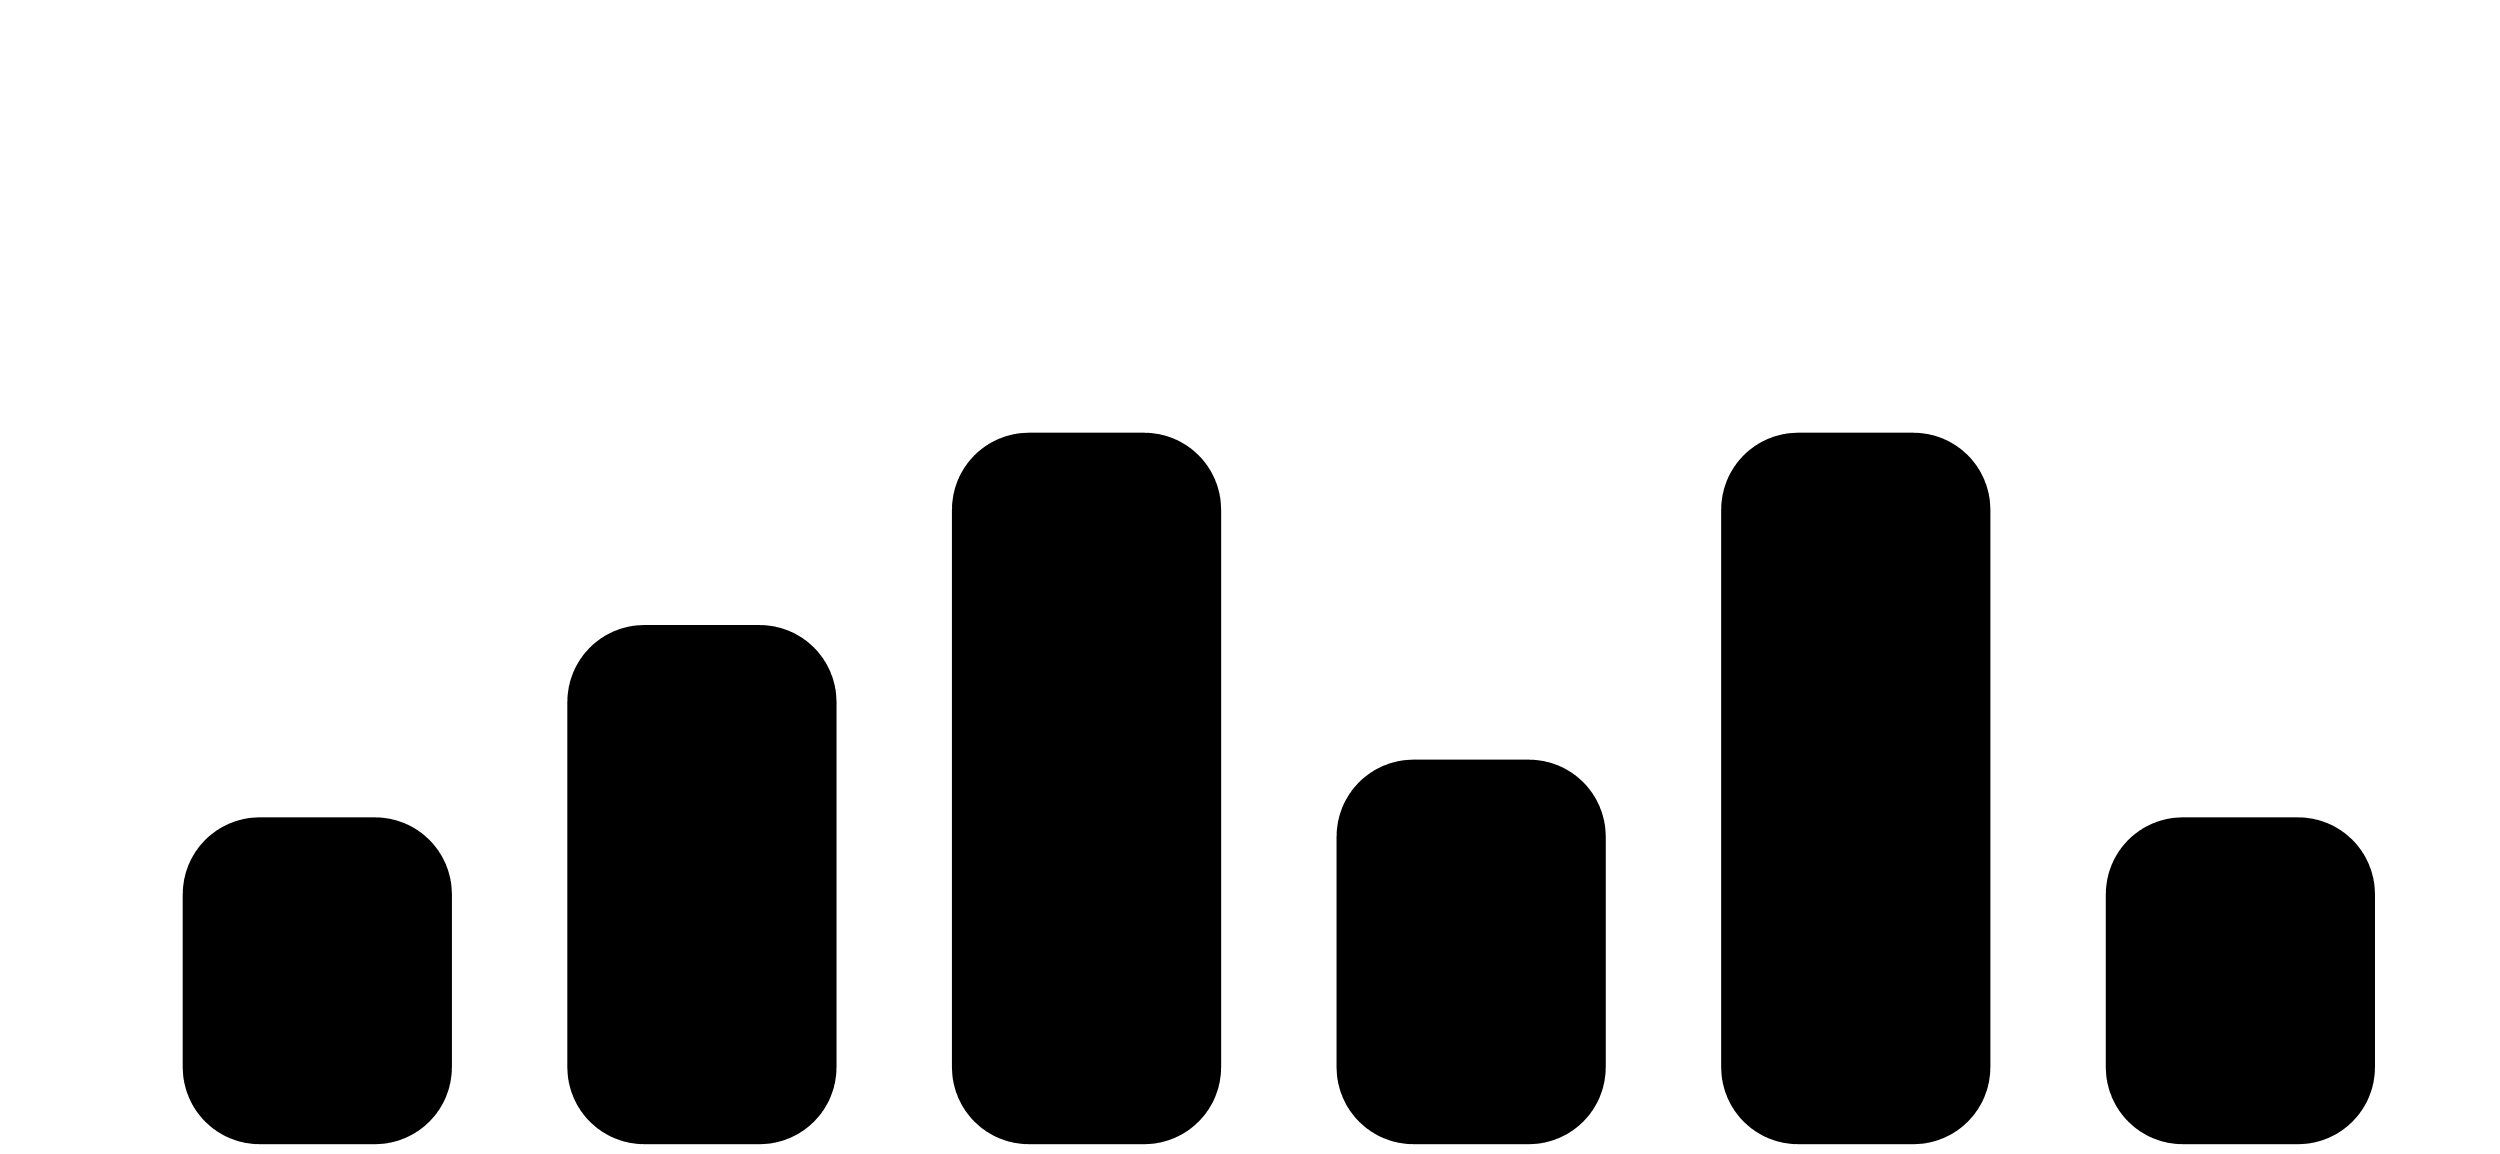
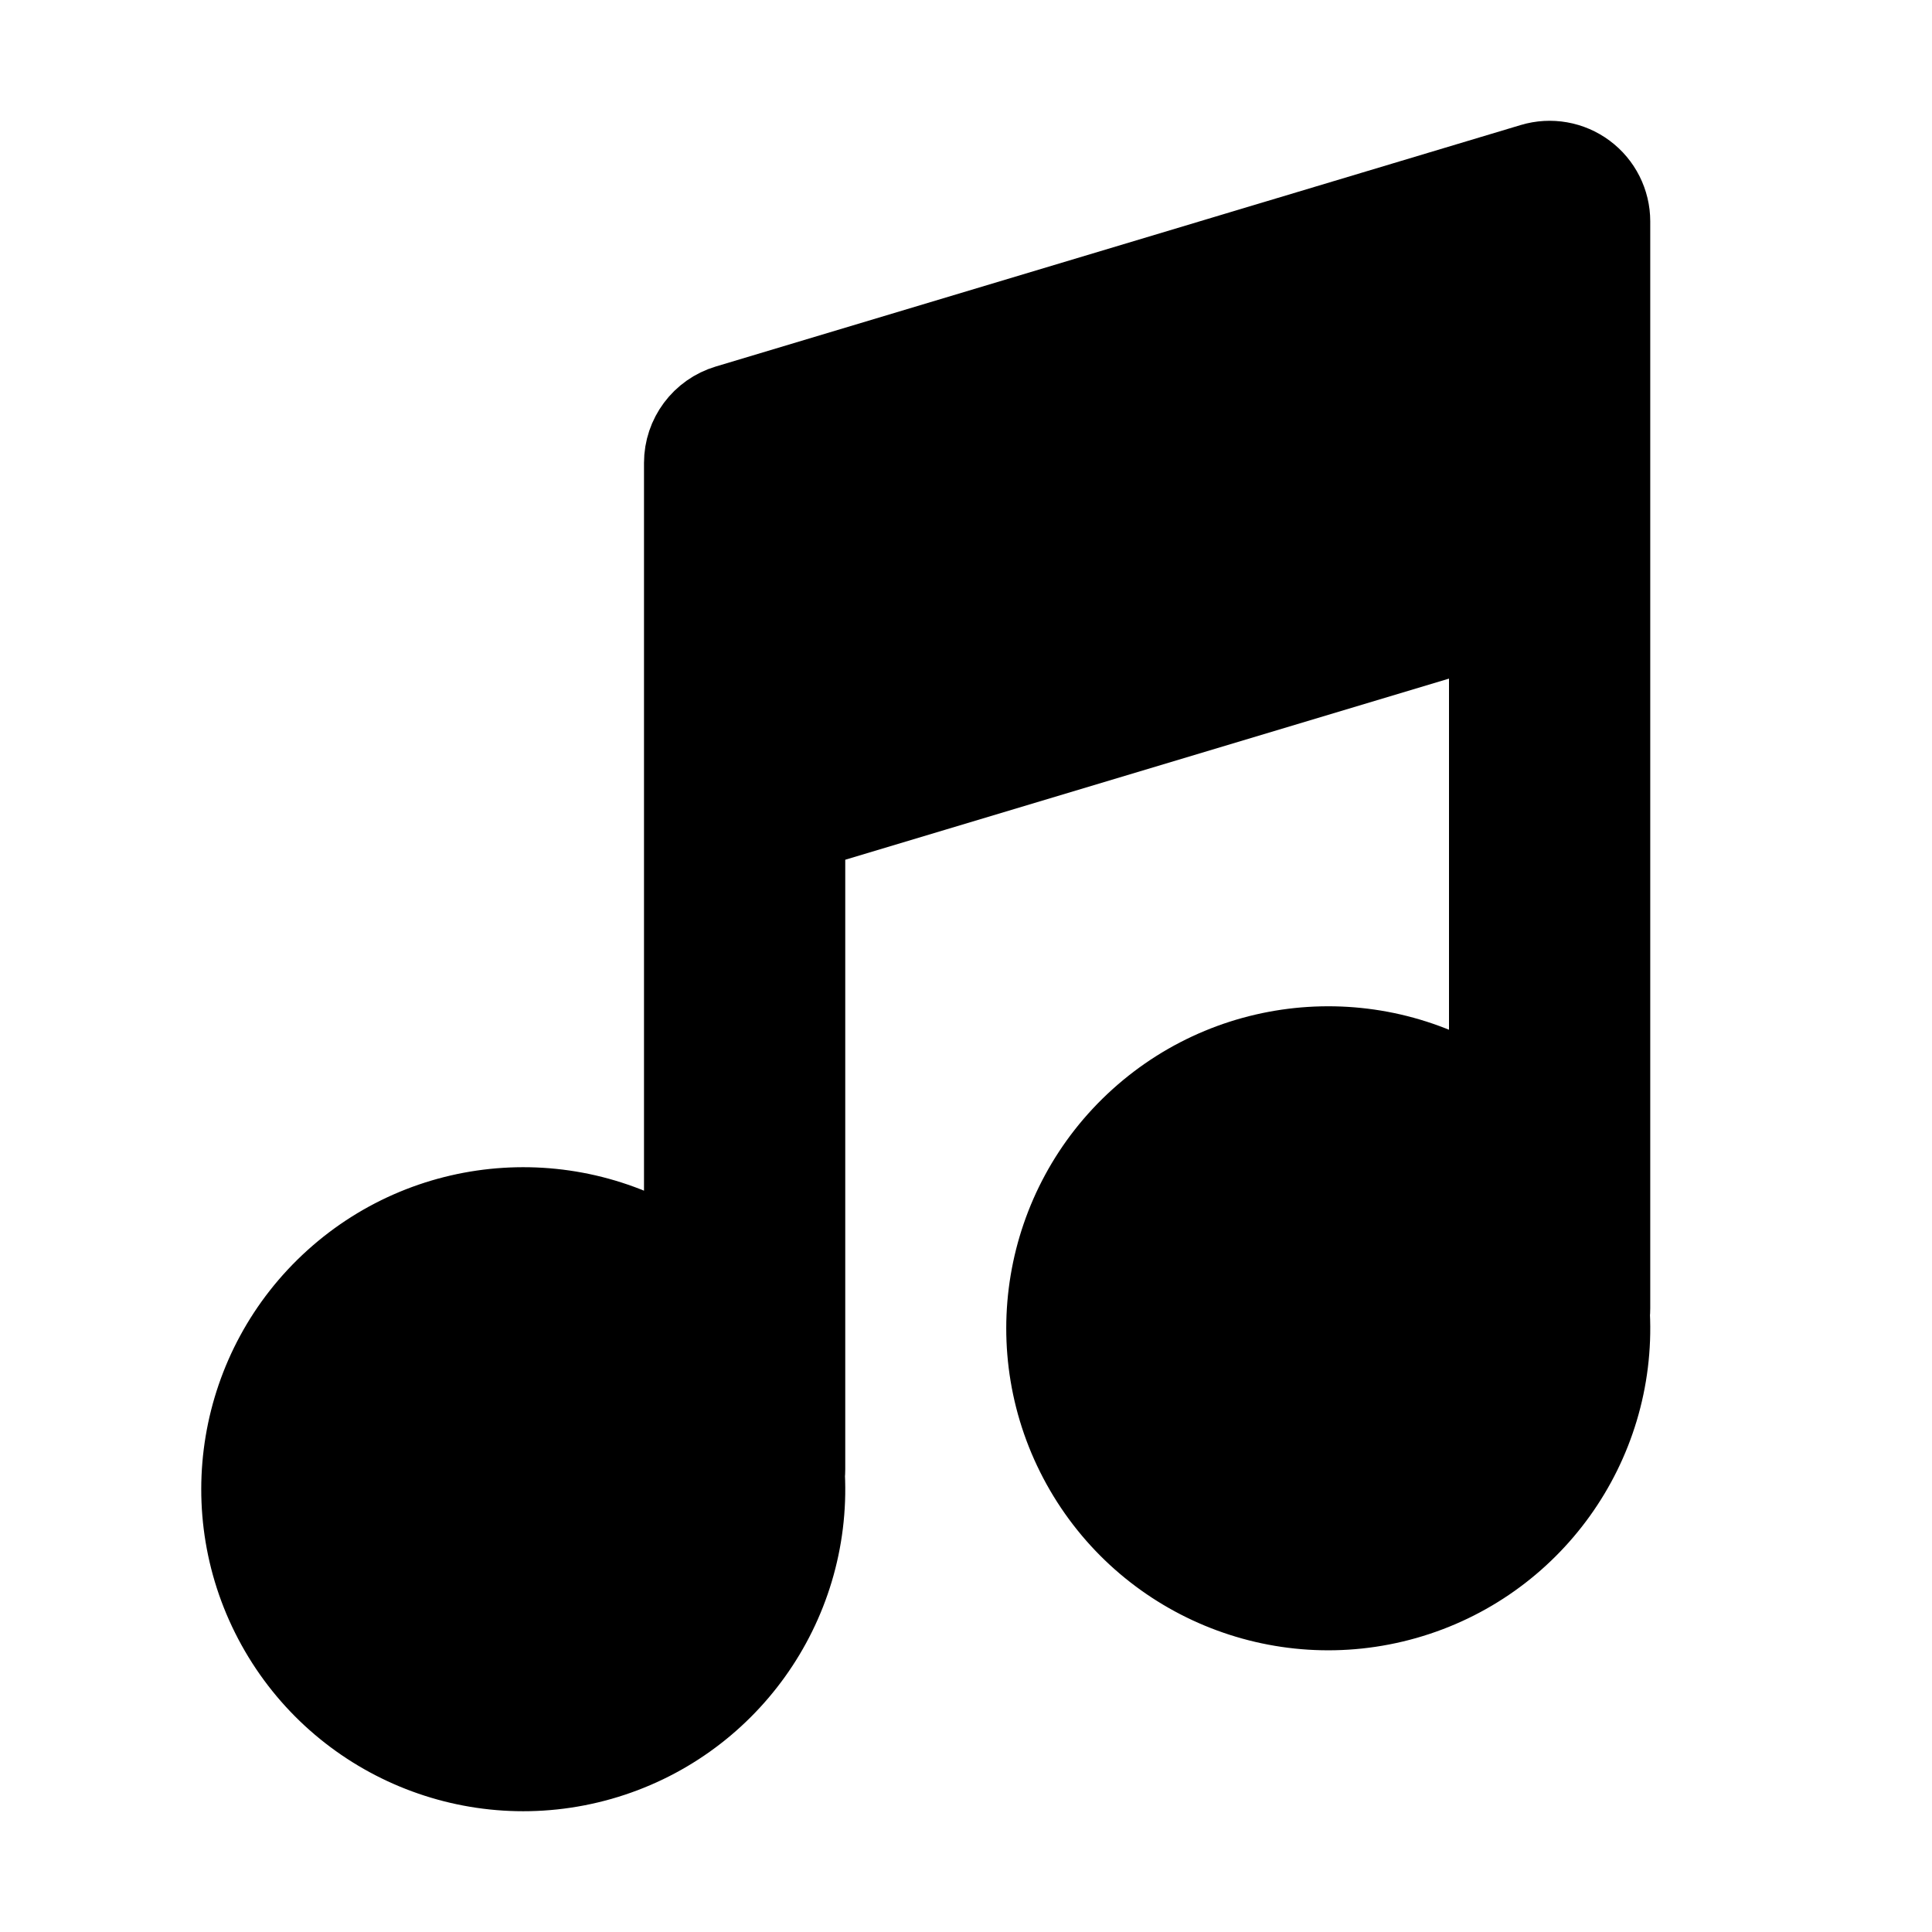
- <svg xmlns="http://www.w3.org/2000/svg" viewBox="0 0 130 60" fill="none" stroke="currentColor" stroke-linecap="round" stroke-width="7">
-   <g id="stroke_target" transform="rotate(180 65 30)">
-     <rect x="10" y="4" rx="0.5" width="7" height="10">
-       <animate class="p0" attributeName="height" values="10;30;50;10" repeatCount="indefinite" begin="0s" dur="1s" />
-     </rect>
-     <rect x="30" y="4" rx="0.5" width="7" height="30">
-       <animate class="p0" attributeName="height" values="30;10;20;30" repeatCount="indefinite" begin="0s" dur="1s" />
-     </rect>
-     <rect x="50" y="4" rx="0.5" width="7" height="13">
-       <animate class="p0" attributeName="height" values="13;19;34;13" repeatCount="indefinite" begin="0s" dur="1s" />
-     </rect>
-     <rect x="70" y="4" rx="0.5" width="7" height="30">
-       <animate class="p0" attributeName="height" values="30;10;50;30" repeatCount="indefinite" begin="0s" dur="1s" />
-     </rect>
-     <rect x="90" y="4" rx="0.5" width="7" height="20">
-       <animate class="p0" attributeName="height" values="20;40;10;20" repeatCount="indefinite" begin="0s" dur="1s" />
-     </rect>
-     <rect x="110" y="4" rx="0.5" width="7" height="10">
-       <animate class="p0" attributeName="height" values="10;50;20;10" repeatCount="indefinite" begin="0s" dur="1s" />
-     </rect>
-   </g>
+ <svg xmlns="http://www.w3.org/2000/svg" viewBox="0 0 24 24" fill="currentColor" stroke="currentColor">
+   <path d=" M20 2.75a.75.75 0 0 0-.965-.718l-10 3a.75.75 0 0 0-.535.718v9.877a3.5 3.5 0 1 0 1.496 2.702.756.756 0 0 0    .004-.079v-7.942l8.5-2.55v5.87a3.5 3.5 0 1 0 1.496 2.702.764.764 0 0 0 .004-.08V2.75Z" />
</svg>
